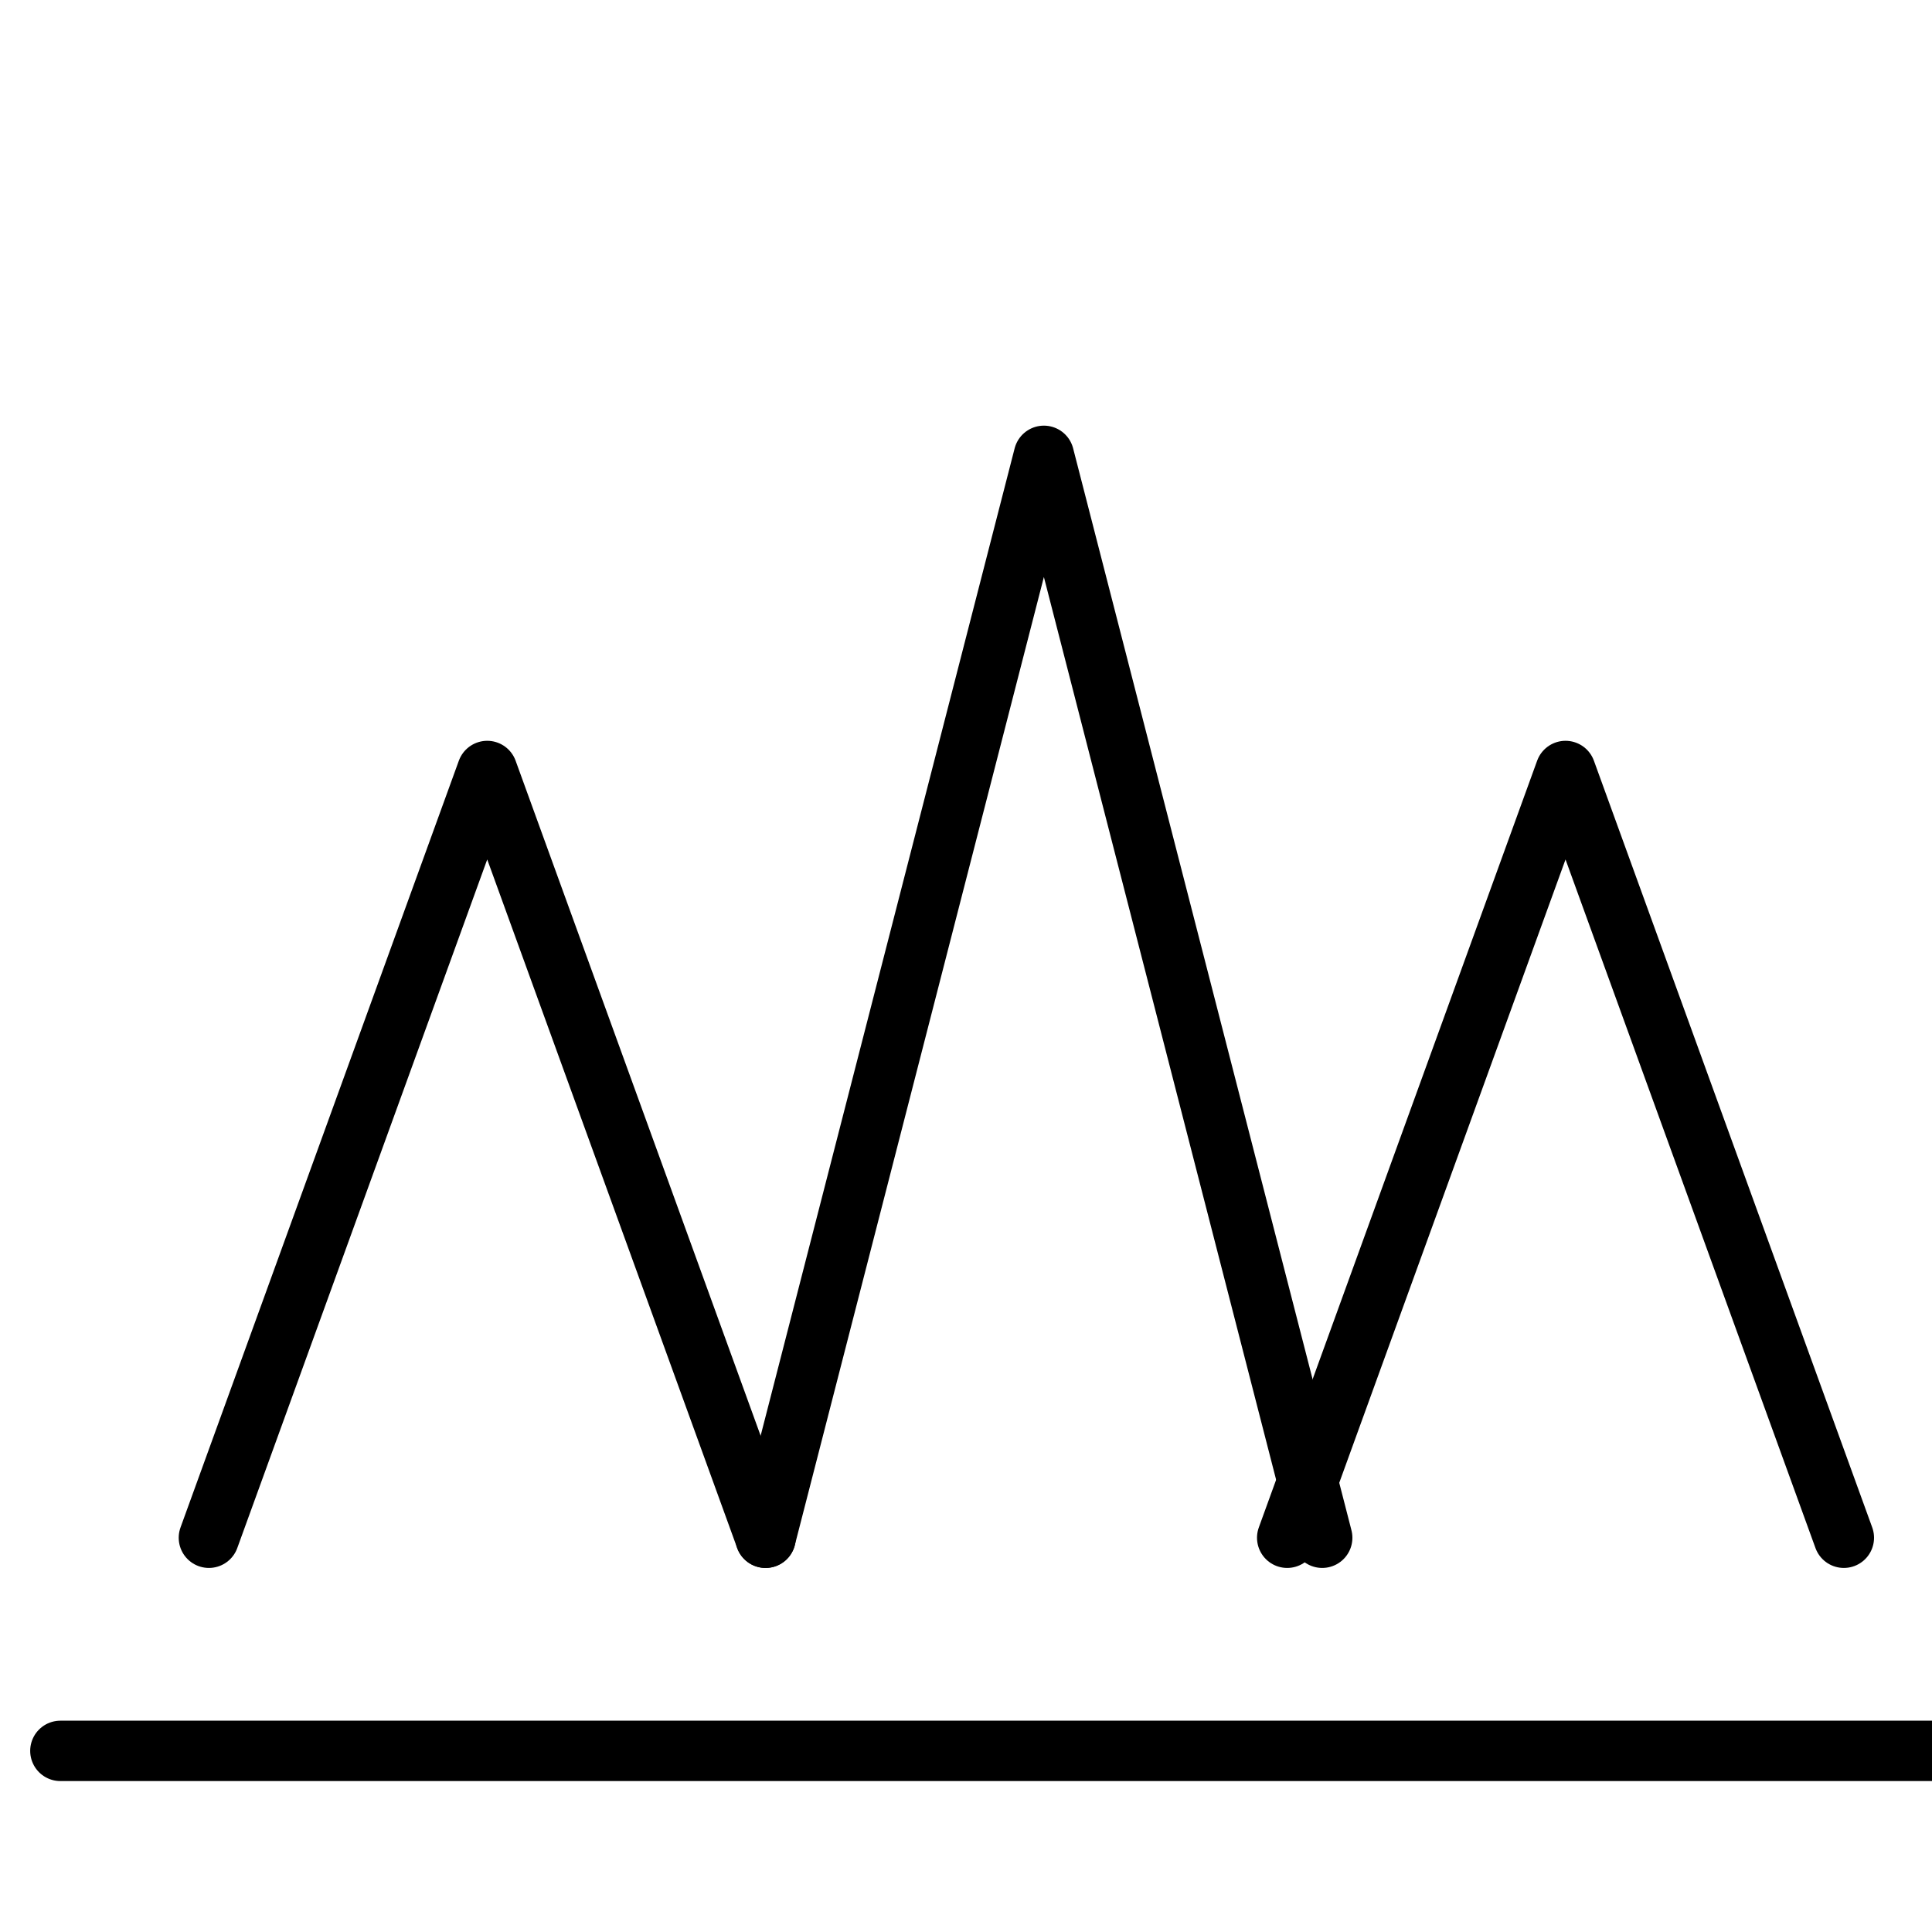
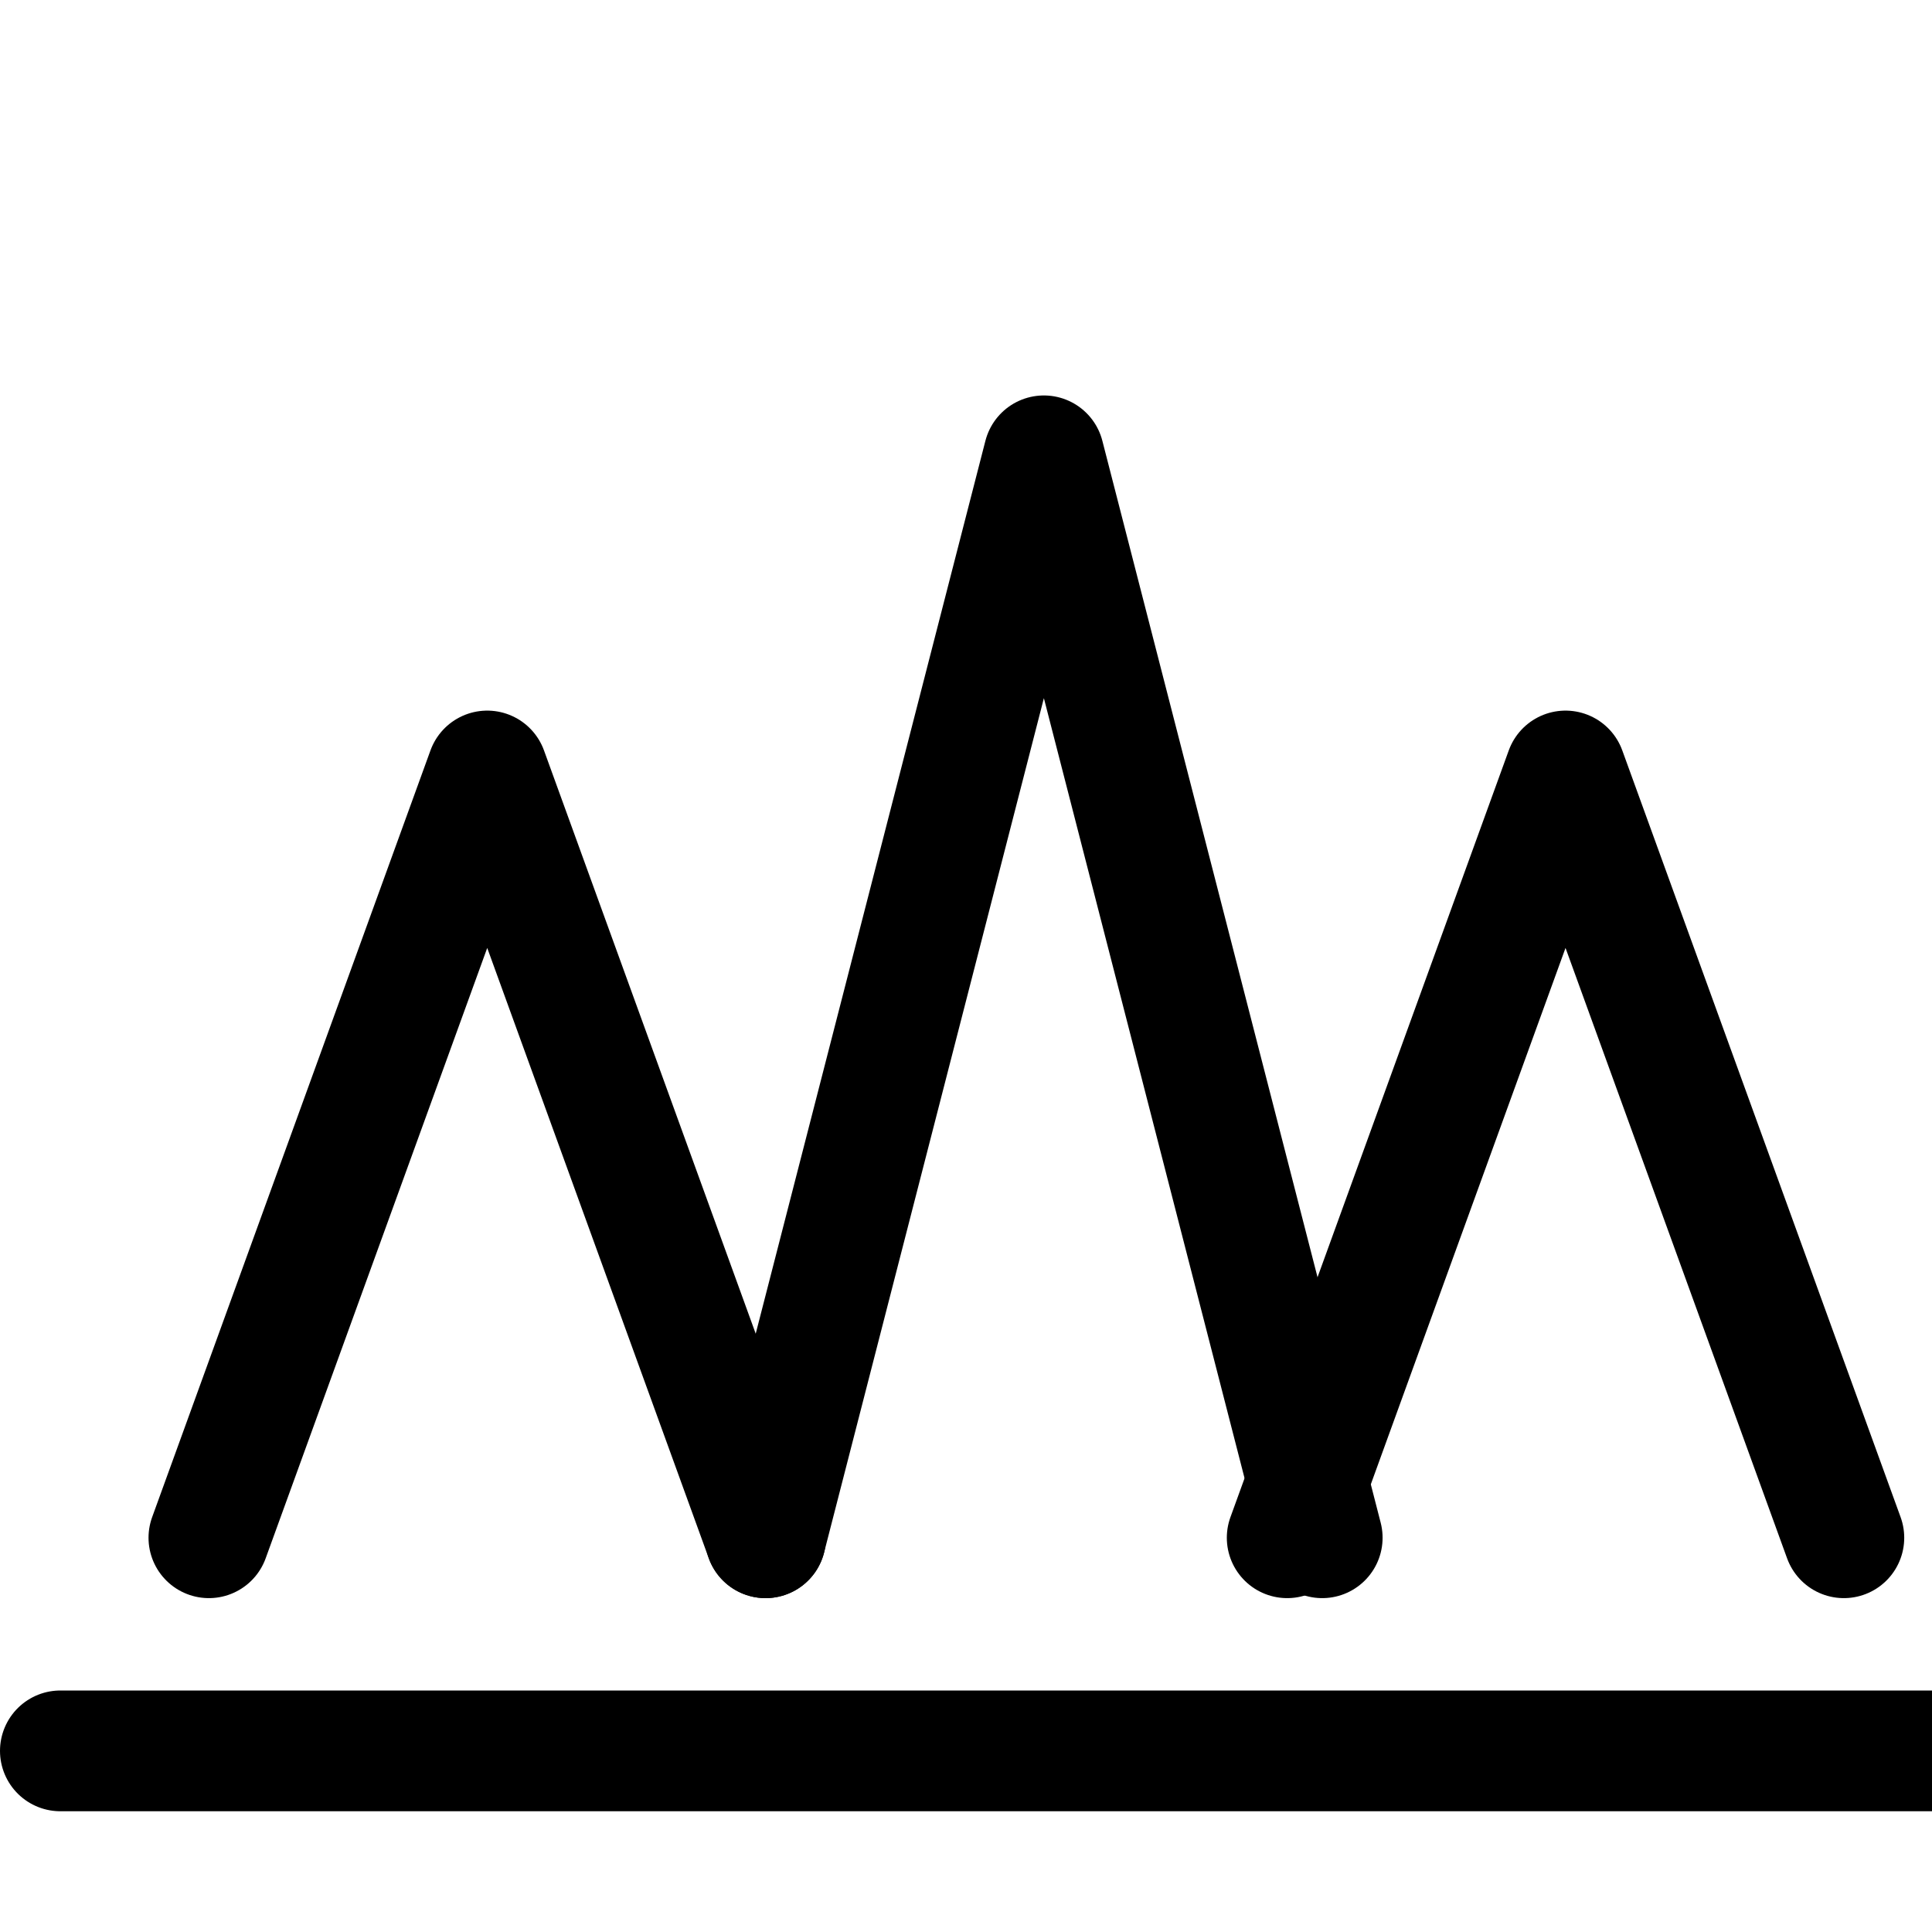
<svg xmlns="http://www.w3.org/2000/svg" viewBox="0 0 32 32" fill="currentColor">
-   <path d="M21.9,25.47L17.29,7.55L12.68,25.47" fill="none" stroke="currentColor" stroke-width="1" stroke-linecap="round" stroke-linejoin="round" />
-   <path d="M30.54,25.47L25.93,12.77L21.32,25.47" fill="none" stroke="currentColor" stroke-width="1" stroke-linecap="round" stroke-linejoin="round" />
-   <path d="M12.68,25.47L8.07,12.77L3.46,25.47" fill="none" stroke="currentColor" stroke-width="1" stroke-linecap="round" stroke-linejoin="round" />
-   <path d="M1,29L33,29" fill="none" stroke="currentColor" stroke-width="1" stroke-linecap="round" stroke-linejoin="round" />
+   <path d="M21.9,25.47L17.29,7.55L12.68,25.47" fill="none" stroke="currentColor" stroke-width="2" stroke-linecap="round" stroke-linejoin="round" />
+   <path d="M30.54,25.47L25.93,12.77L21.32,25.47" fill="none" stroke="currentColor" stroke-width="2" stroke-linecap="round" stroke-linejoin="round" />
+   <path d="M12.68,25.47L8.07,12.77L3.46,25.47" fill="none" stroke="currentColor" stroke-width="2" stroke-linecap="round" stroke-linejoin="round" />
+   <path d="M1,29L33,29" fill="none" stroke="currentColor" stroke-width="2" stroke-linecap="round" stroke-linejoin="round" />
</svg>
